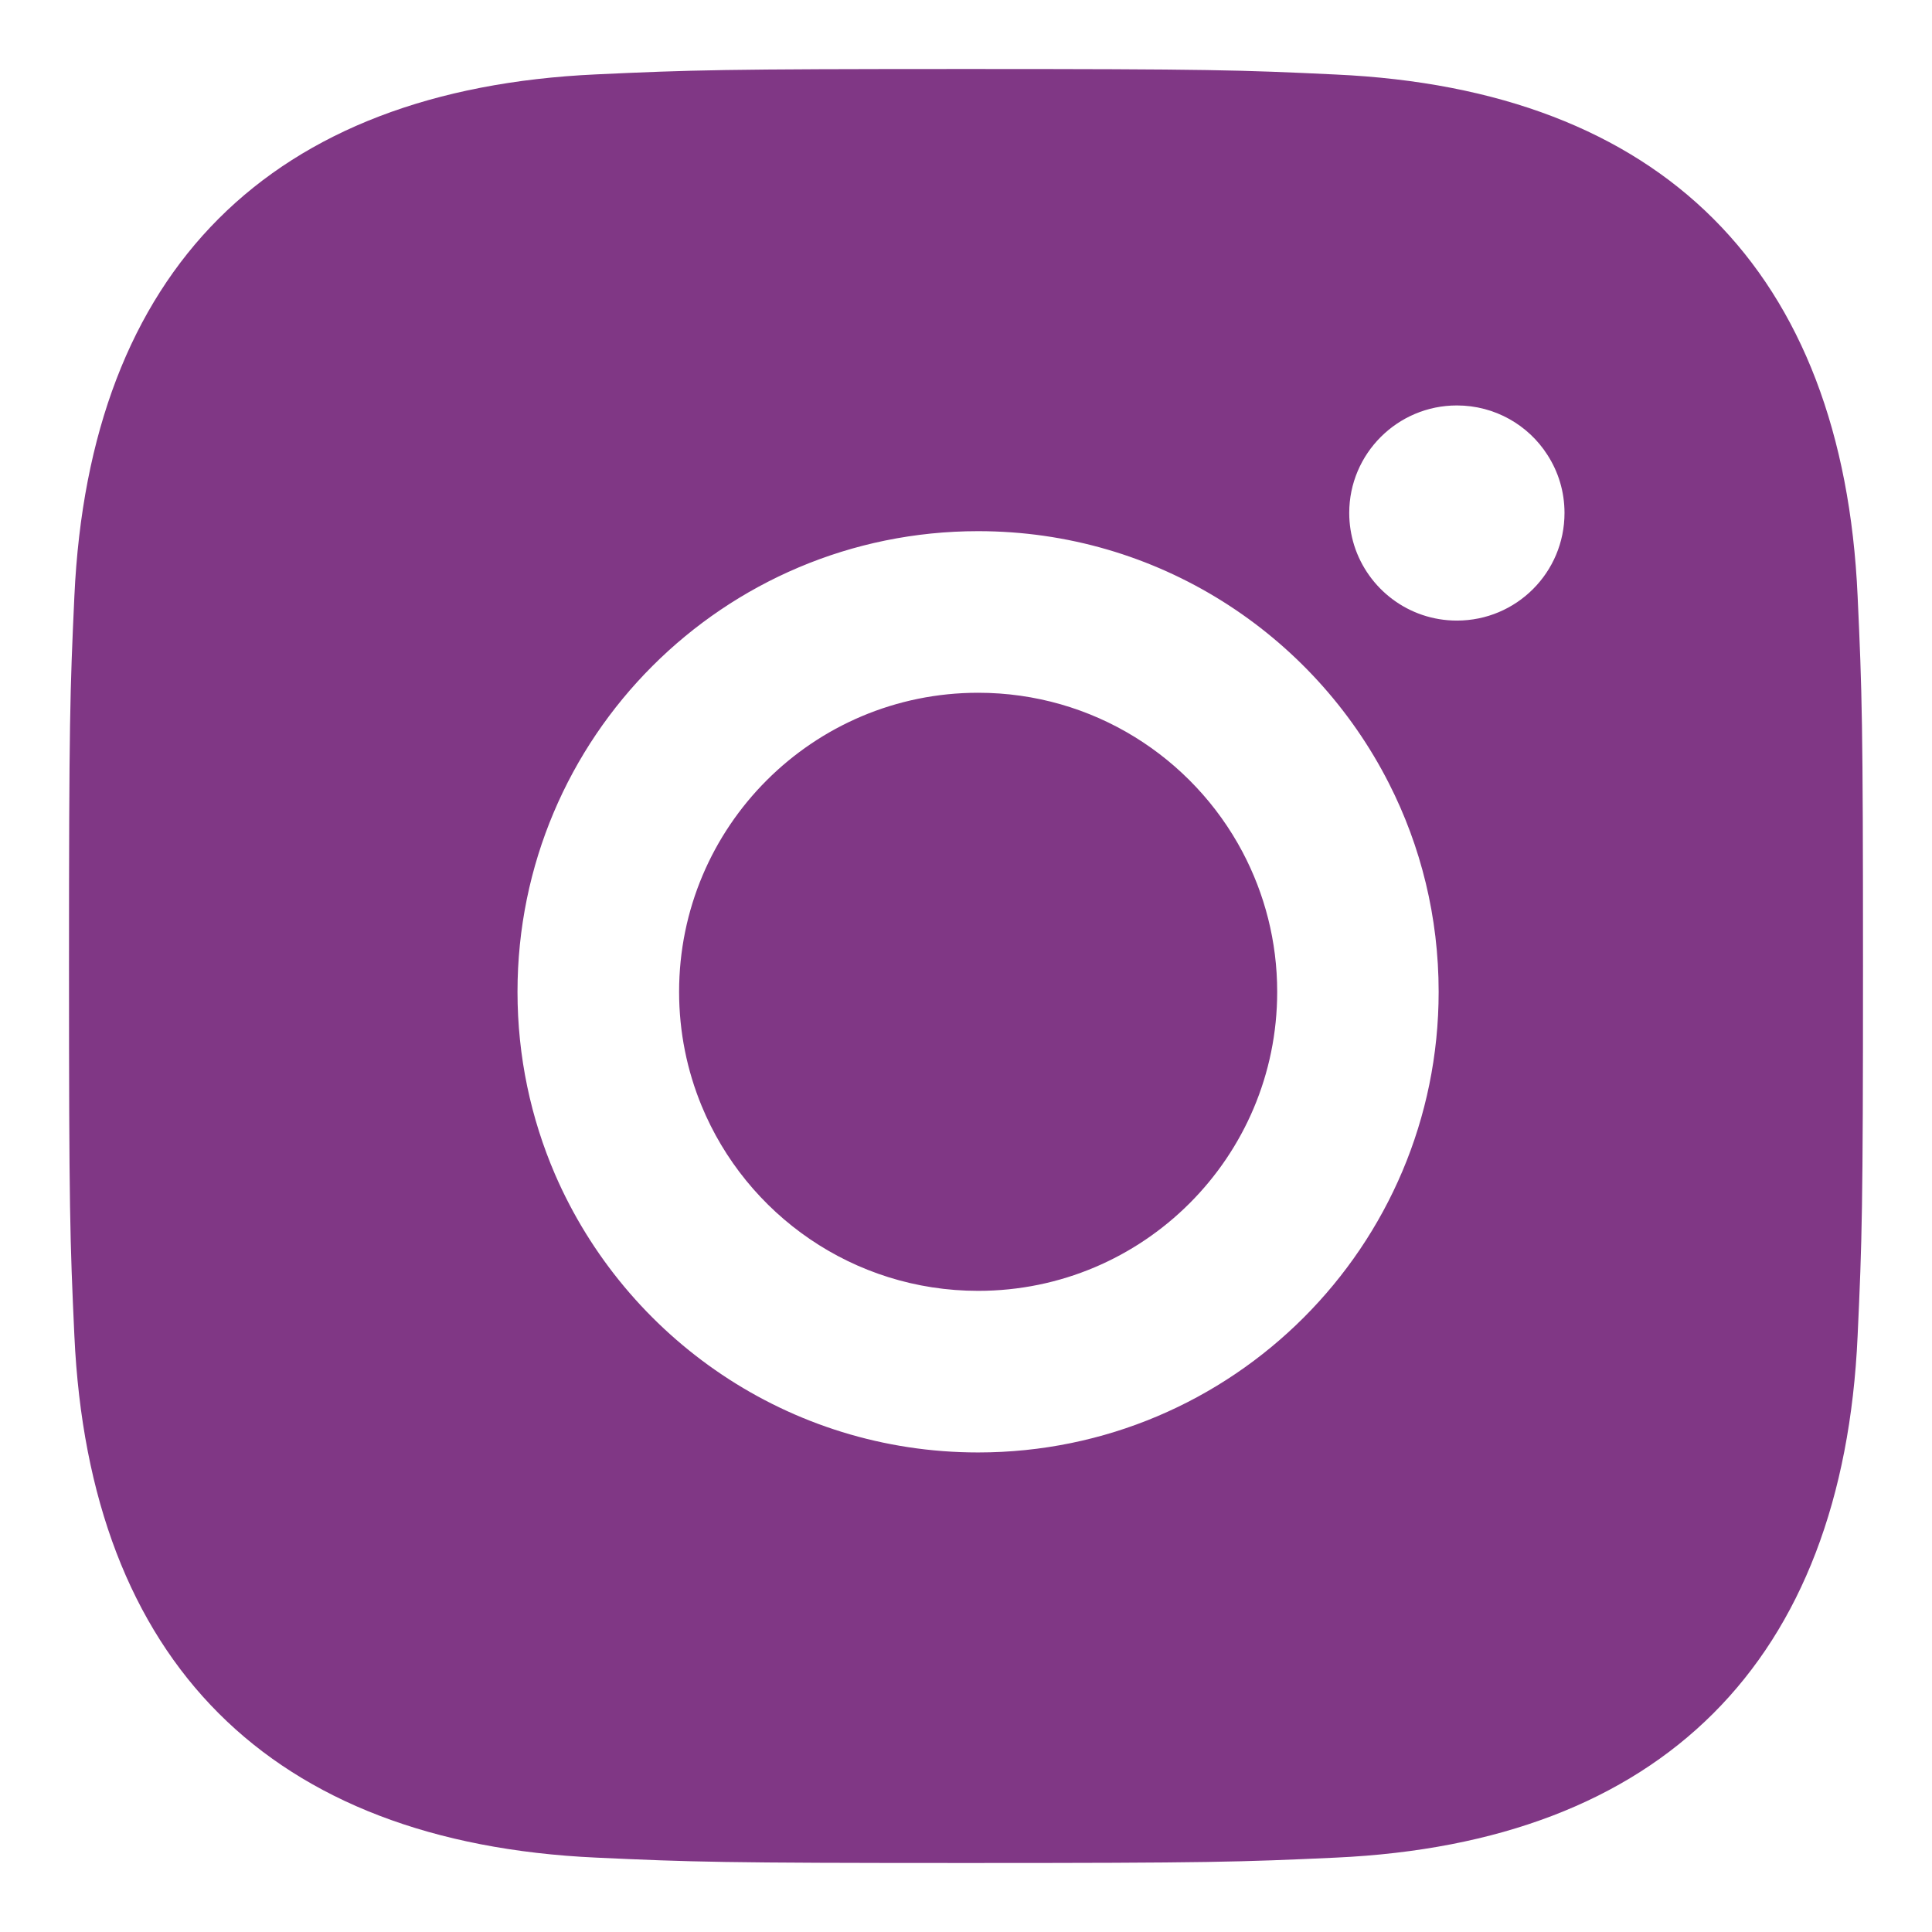
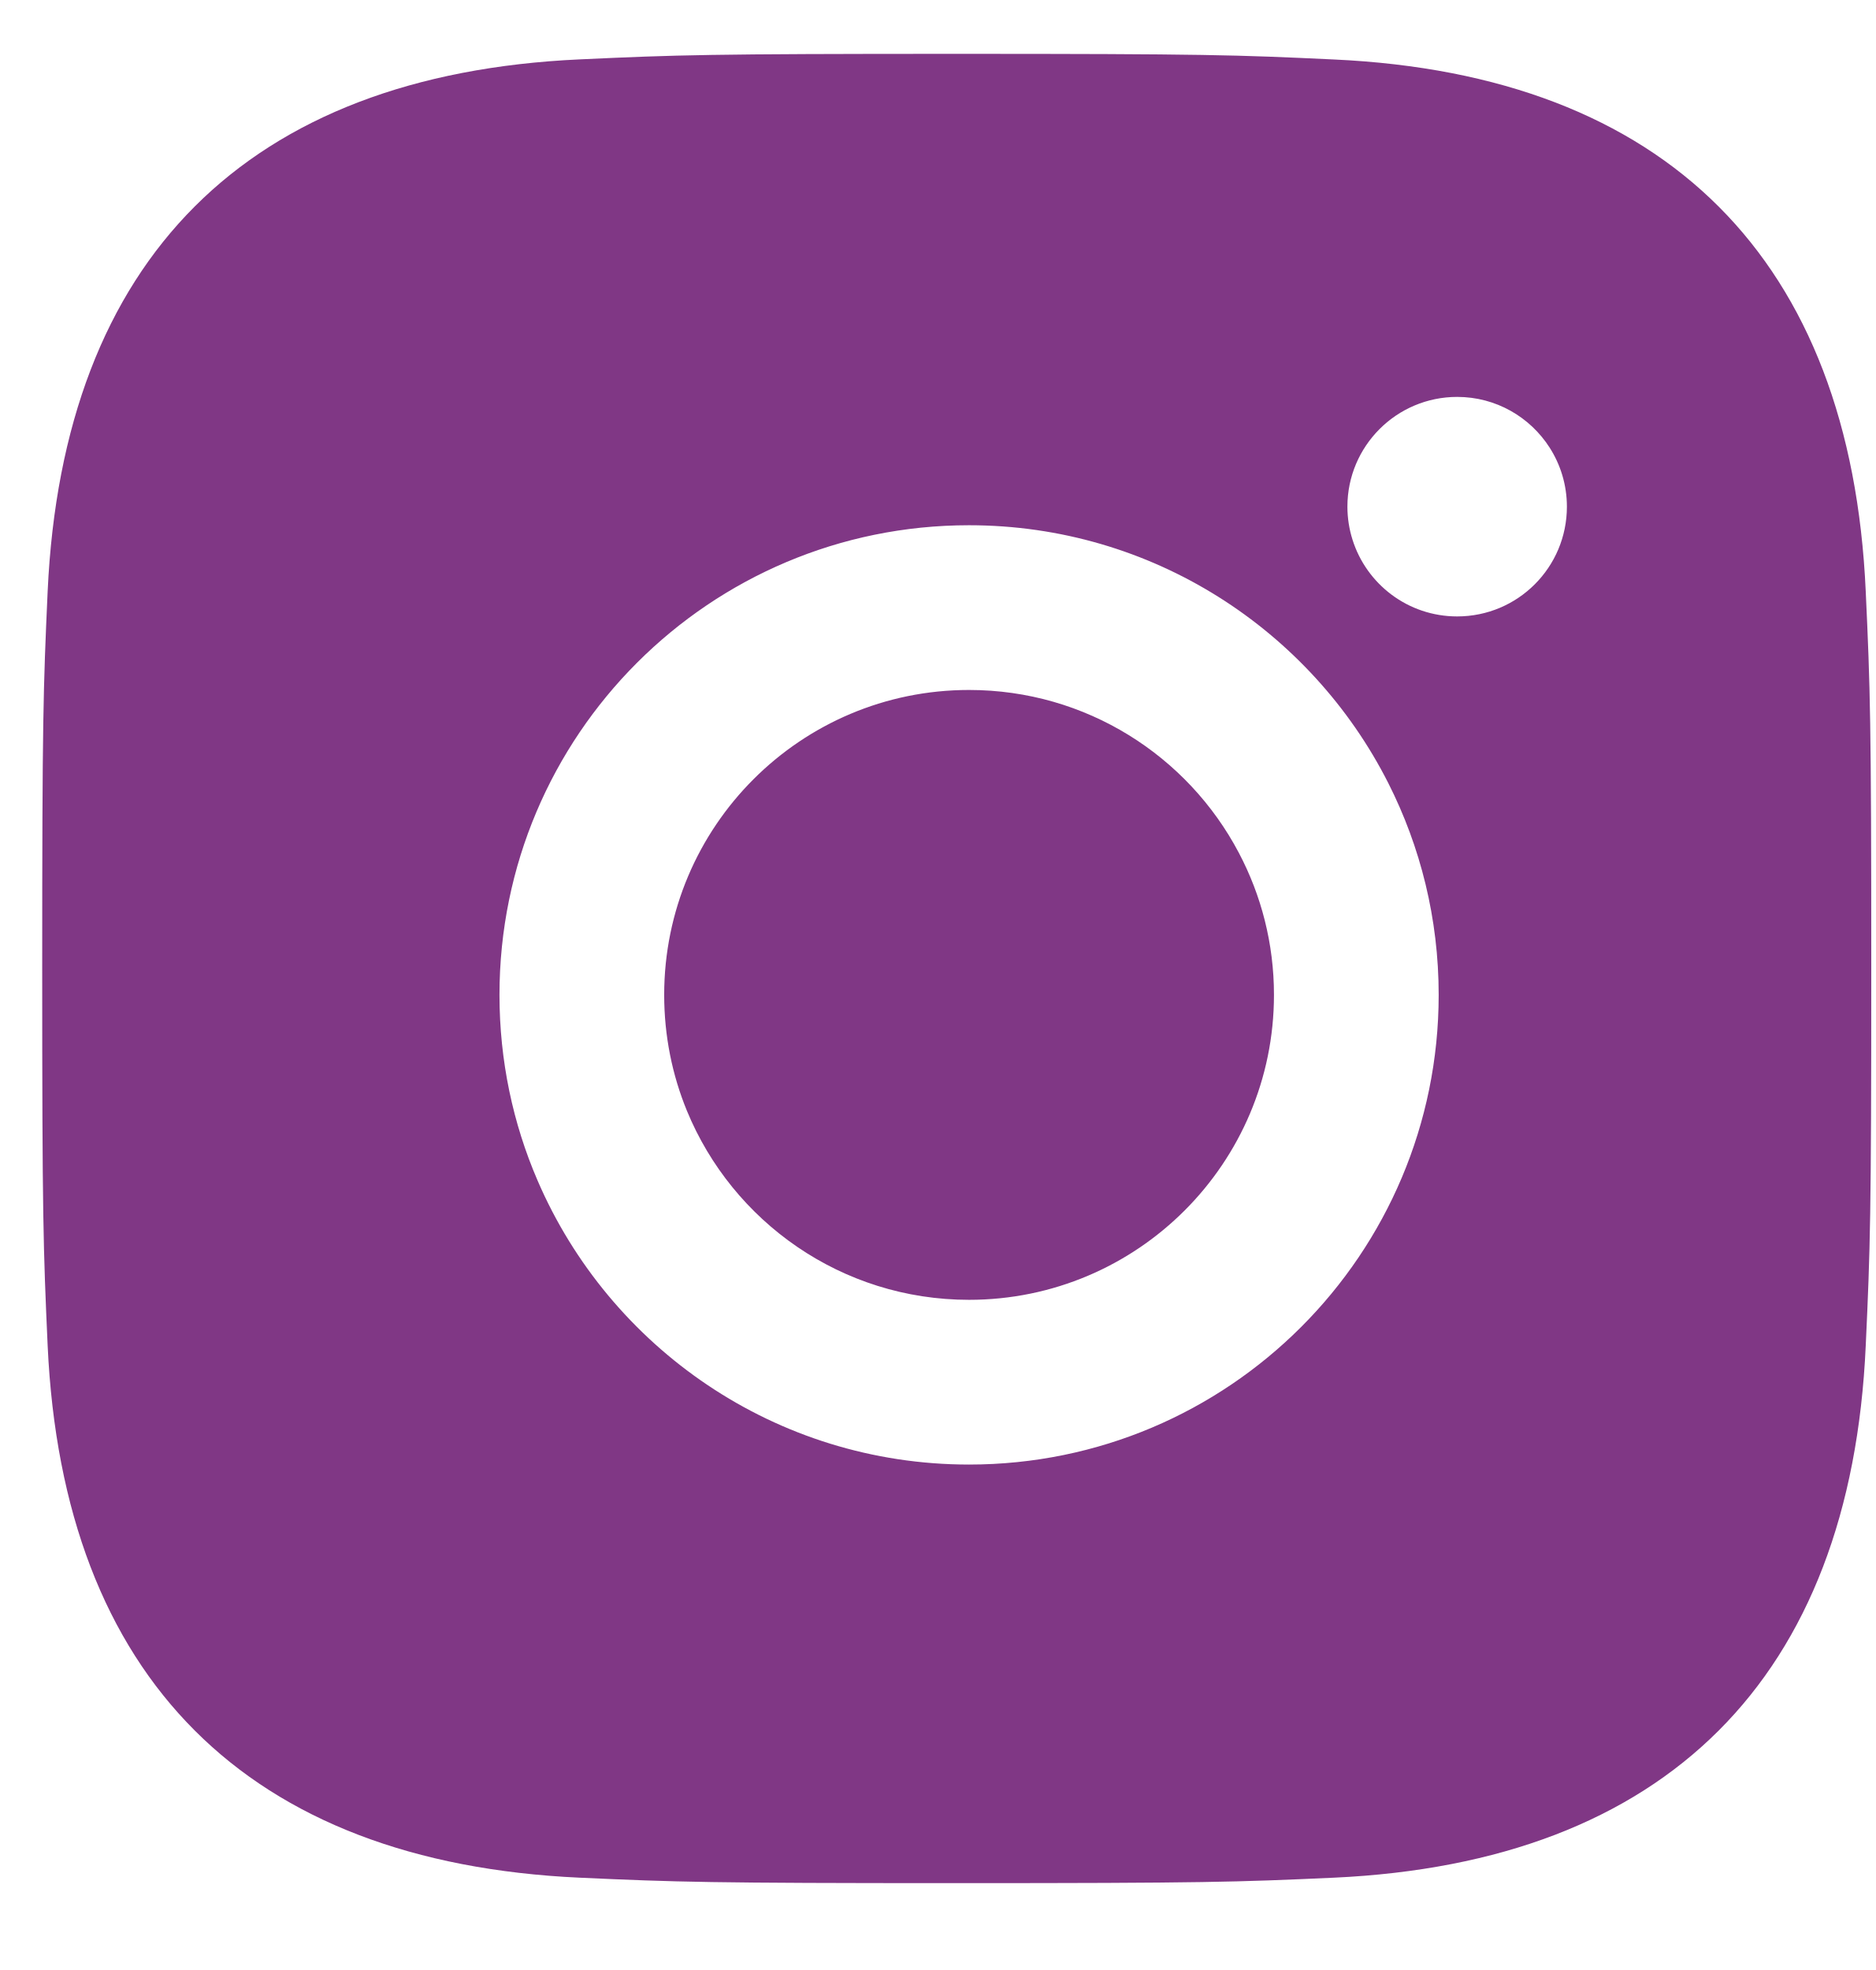
- <svg xmlns="http://www.w3.org/2000/svg" width="14" height="14" viewBox="0 0 14 14" fill="none">
-   <path fill-rule="evenodd" clip-rule="evenodd" d="M9.004 6.174C8.641 5.488 7.919 5.02 7.088 5.02C5.891 5.02 4.921 5.99 4.921 7.187C4.921 7.479 4.979 7.758 5.084 8.013C5.408 8.8 6.183 9.354 7.088 9.354C8.285 9.354 9.255 8.384 9.255 7.187C9.255 6.821 9.164 6.477 9.004 6.174ZM4.022 8.51C3.847 8.104 3.75 7.657 3.75 7.187C3.75 5.343 5.244 3.849 7.088 3.849C8.387 3.849 9.514 4.592 10.065 5.677C10.296 6.131 10.425 6.644 10.425 7.187C10.425 9.03 8.931 10.525 7.088 10.525C5.715 10.525 4.535 9.695 4.022 8.51ZM9.813 3.952C9.79 3.878 9.777 3.799 9.777 3.717C9.777 3.287 10.127 2.938 10.557 2.938C10.832 2.938 11.075 3.08 11.213 3.296C11.292 3.418 11.337 3.562 11.337 3.717C11.337 4.148 10.989 4.497 10.557 4.497C10.208 4.497 9.913 4.268 9.813 3.952ZM13.461 4.32C13.493 5.013 13.5 5.235 13.5 7C13.5 8.766 13.493 8.987 13.461 9.68C13.355 12.043 12.038 13.353 9.68 13.461C8.987 13.493 8.766 13.5 7 13.5C5.234 13.5 5.014 13.493 4.32 13.461C1.958 13.353 0.648 12.041 0.539 9.68C0.507 8.987 0.5 8.766 0.5 7C0.5 5.235 0.507 5.013 0.539 4.32C0.648 1.957 1.959 0.647 4.32 0.539C5.014 0.507 5.234 0.5 7 0.5C8.766 0.5 8.987 0.507 9.68 0.54C12.043 0.648 13.355 1.962 13.461 4.32Z" fill="#803785" />
+ <svg xmlns="http://www.w3.org/2000/svg" width="20" height="21" viewBox="0 0 20 21" fill="none">
+   <path fill-rule="evenodd" clip-rule="evenodd" d="M13.207 9.09C12.663 8.058 11.579 7.355 10.331 7.355C8.536 7.355 7.081 8.81 7.081 10.605C7.081 11.043 7.167 11.46 7.323 11.84C7.81 13.024 8.973 13.856 10.331 13.856C12.126 13.856 13.582 12.4 13.582 10.605C13.582 10.058 13.446 9.542 13.207 9.09ZM5.731 12.584C5.469 11.977 5.325 11.308 5.325 10.605C5.325 7.84 7.566 5.599 10.331 5.599C12.283 5.599 13.974 6.716 14.8 8.346C15.144 9.025 15.338 9.792 15.338 10.605C15.338 13.371 13.097 15.612 10.331 15.612C8.269 15.612 6.498 14.365 5.731 12.584ZM14.419 5.752C14.384 5.641 14.365 5.523 14.365 5.401C14.365 4.755 14.889 4.231 15.535 4.231C15.949 4.231 16.312 4.446 16.52 4.77C16.637 4.952 16.705 5.169 16.705 5.401C16.705 6.047 16.183 6.571 15.535 6.571C15.011 6.571 14.568 6.227 14.419 5.752ZM19.891 6.305C19.939 7.344 19.95 7.677 19.95 10.324C19.95 12.973 19.939 13.304 19.891 14.344C19.732 17.889 17.757 19.854 14.22 20.016C13.18 20.063 12.848 20.074 10.2 20.074C7.551 20.074 7.221 20.063 6.18 20.016C2.636 19.854 0.671 17.885 0.508 14.344C0.461 13.304 0.45 12.973 0.45 10.324C0.45 7.677 0.461 7.344 0.508 6.304C0.671 2.759 2.639 0.795 6.18 0.633C7.221 0.585 7.551 0.574 10.2 0.574C12.848 0.574 13.18 0.585 14.22 0.634C17.764 0.796 19.732 2.768 19.891 6.305Z" fill="#803785" />
</svg>
